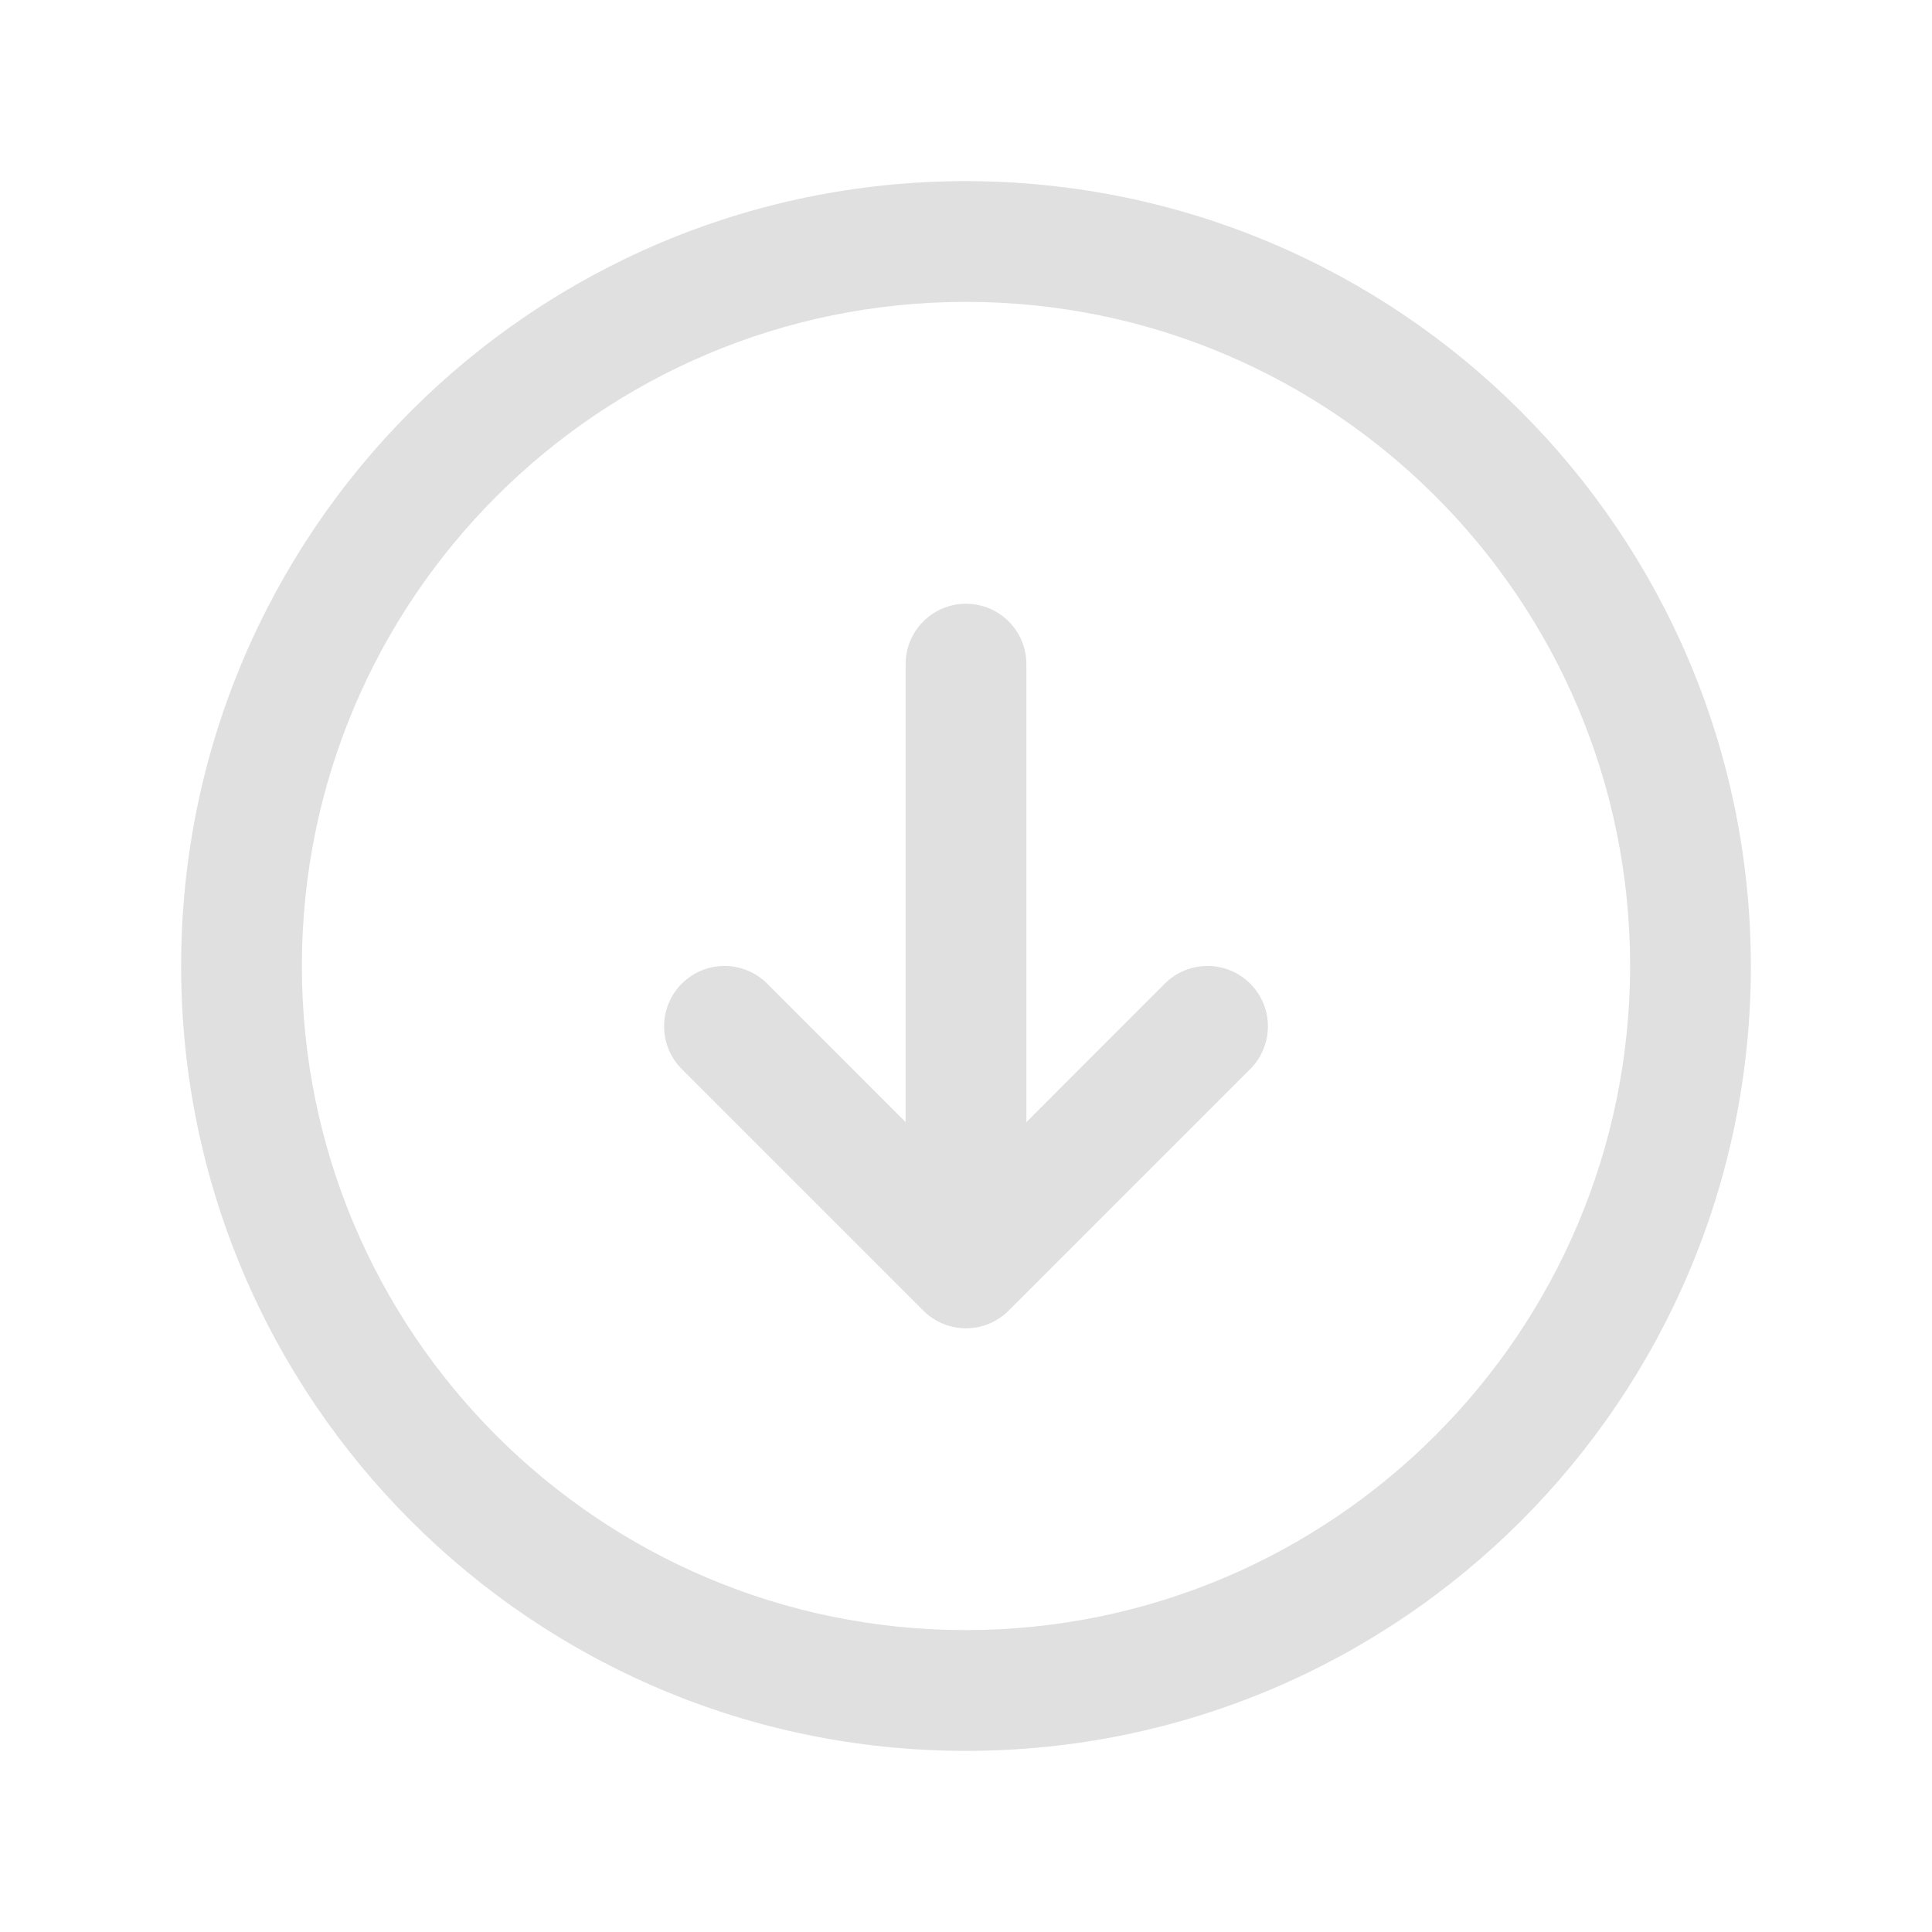
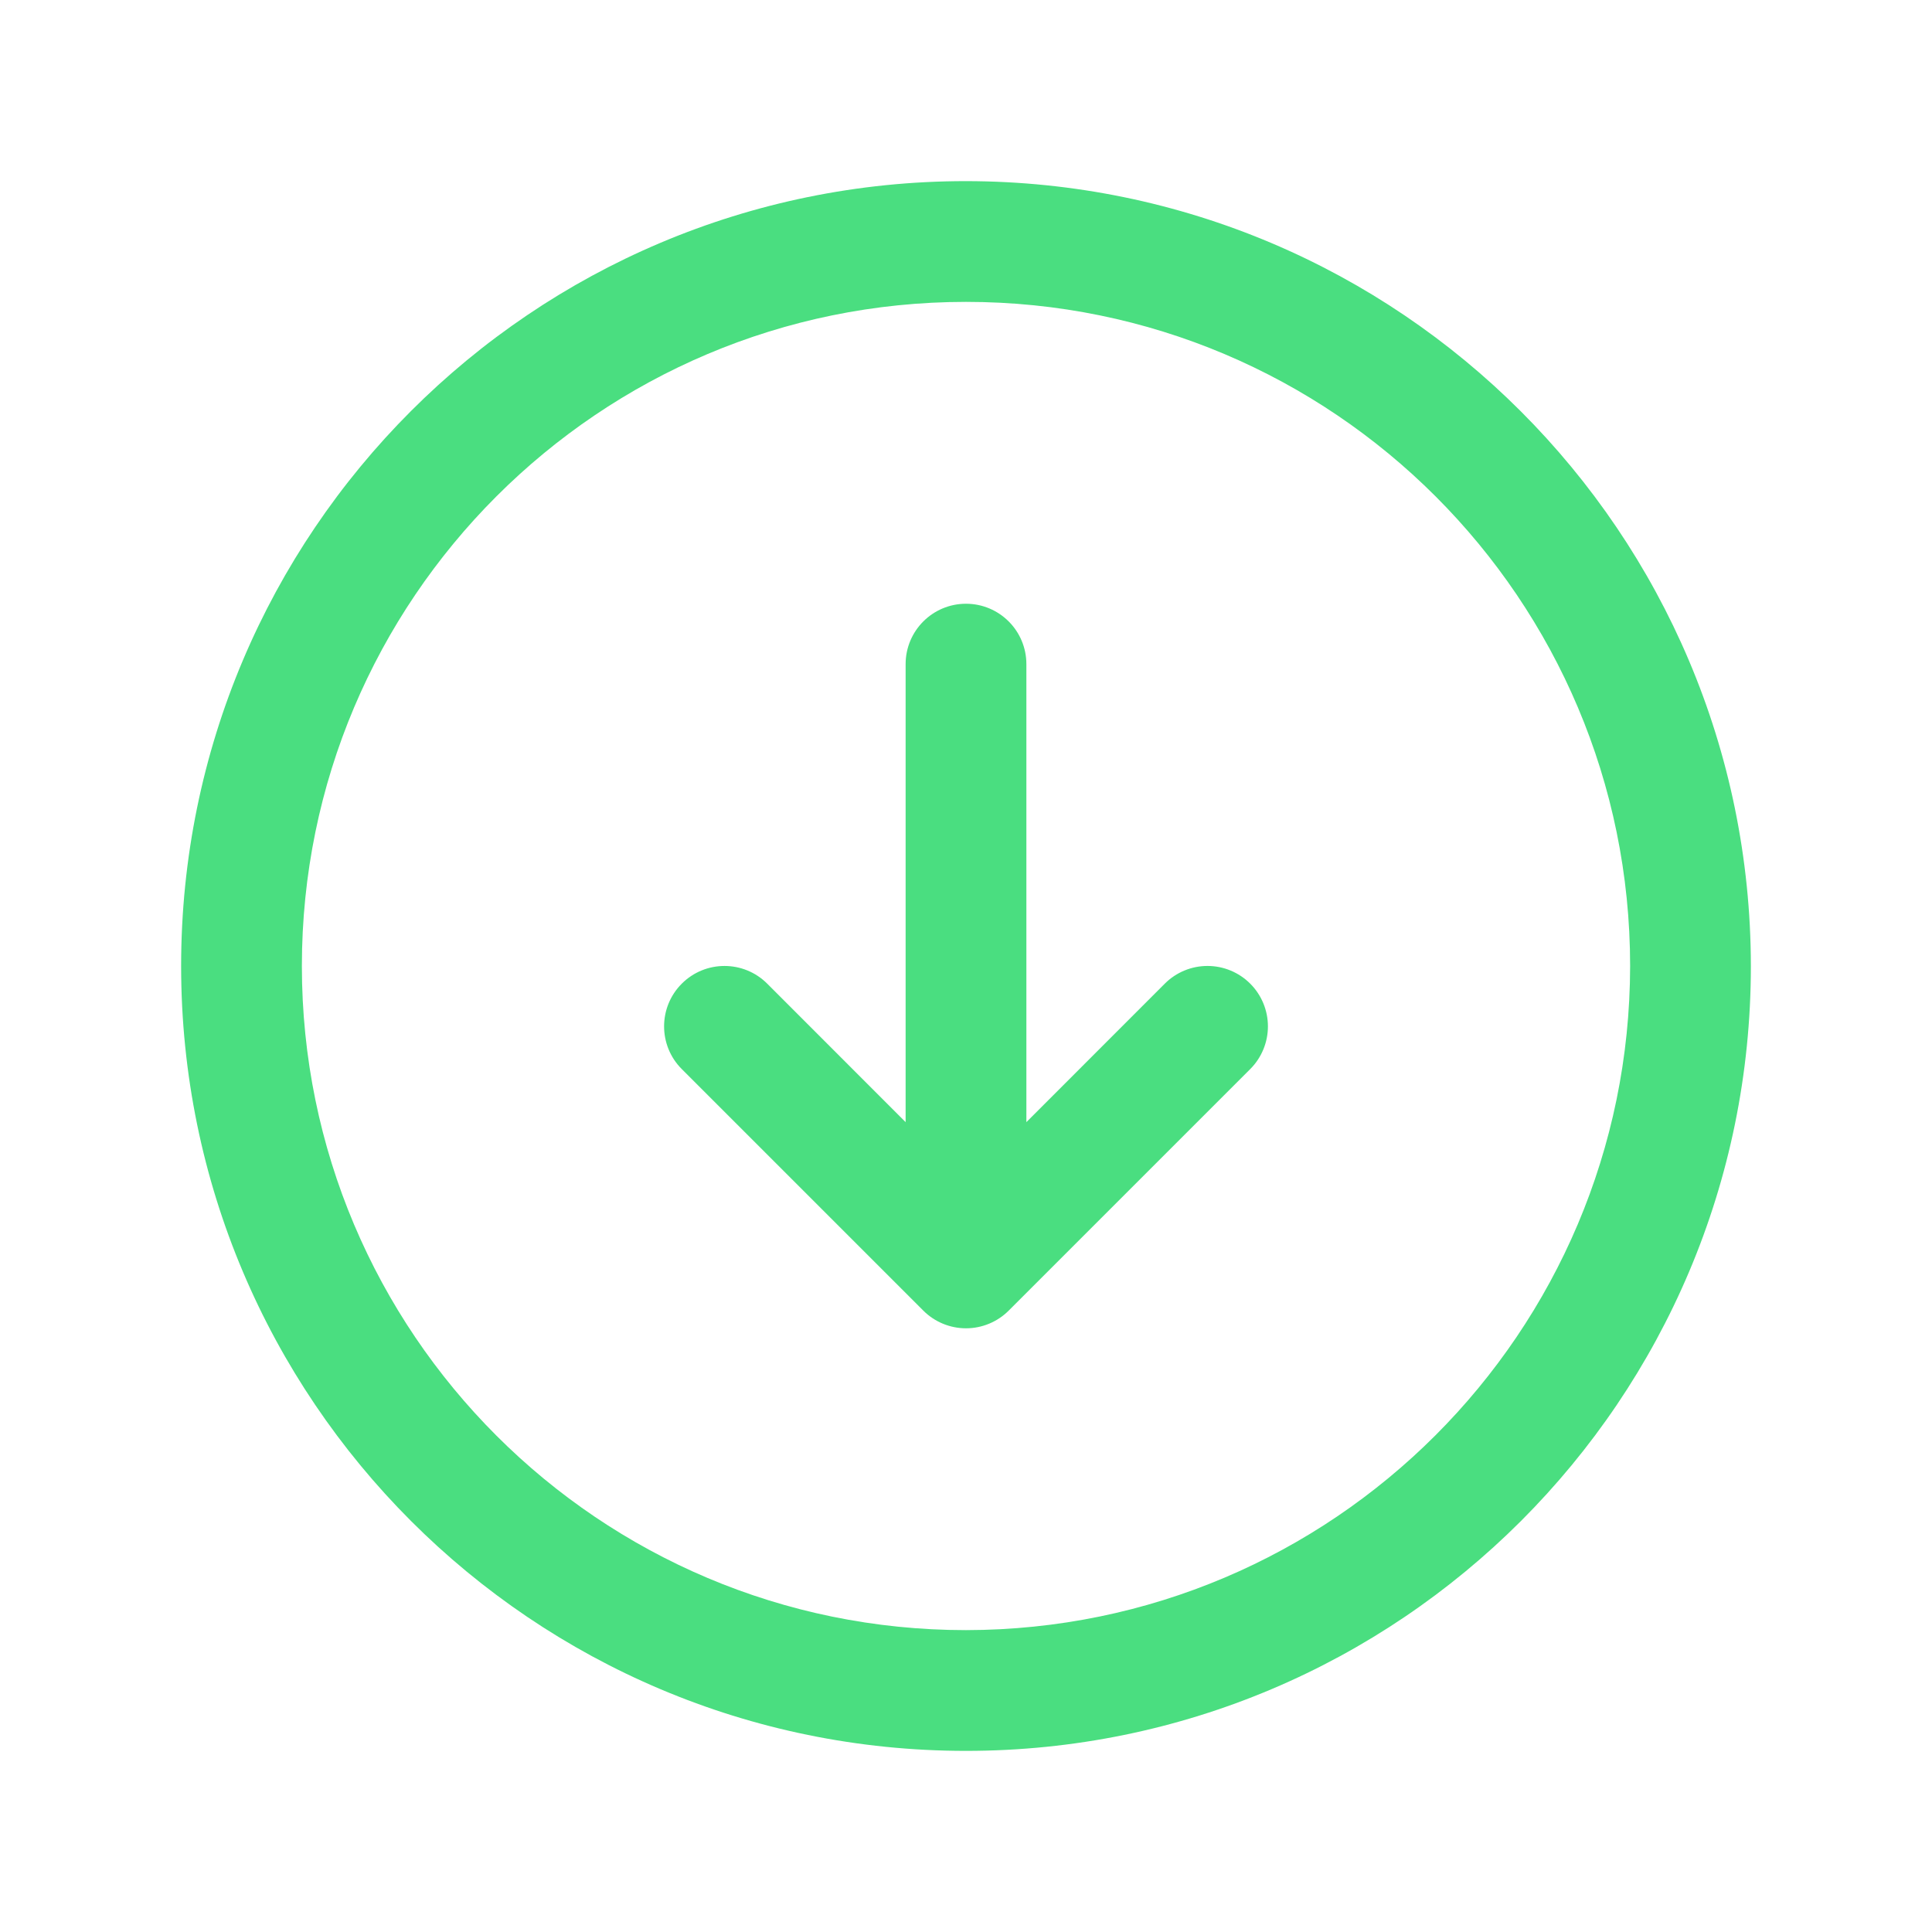
- <svg xmlns="http://www.w3.org/2000/svg" viewBox="0 0 256 256" fill="#e0e0e0">
+ <svg xmlns="http://www.w3.org/2000/svg" viewBox="0 0 256 256" fill="#4ade80">
  <path d="M128,24A104,104,0,1,0,232,128,104.11,104.11,0,0,0,128,24Zm0,192a88,88,0,1,1,88-88A88.1,88.1,0,0,1,128,216Zm37.66-85.66a8,8,0,0,1,0,11.32l-32,32a8,8,0,0,1-11.32,0l-32-32a8,8,0,0,1,11.32-11.32L120,148.69V88a8,8,0,0,1,16,0v60.69l18.34-18.35A8,8,0,0,1,165.66,130.34Z" />
</svg>
